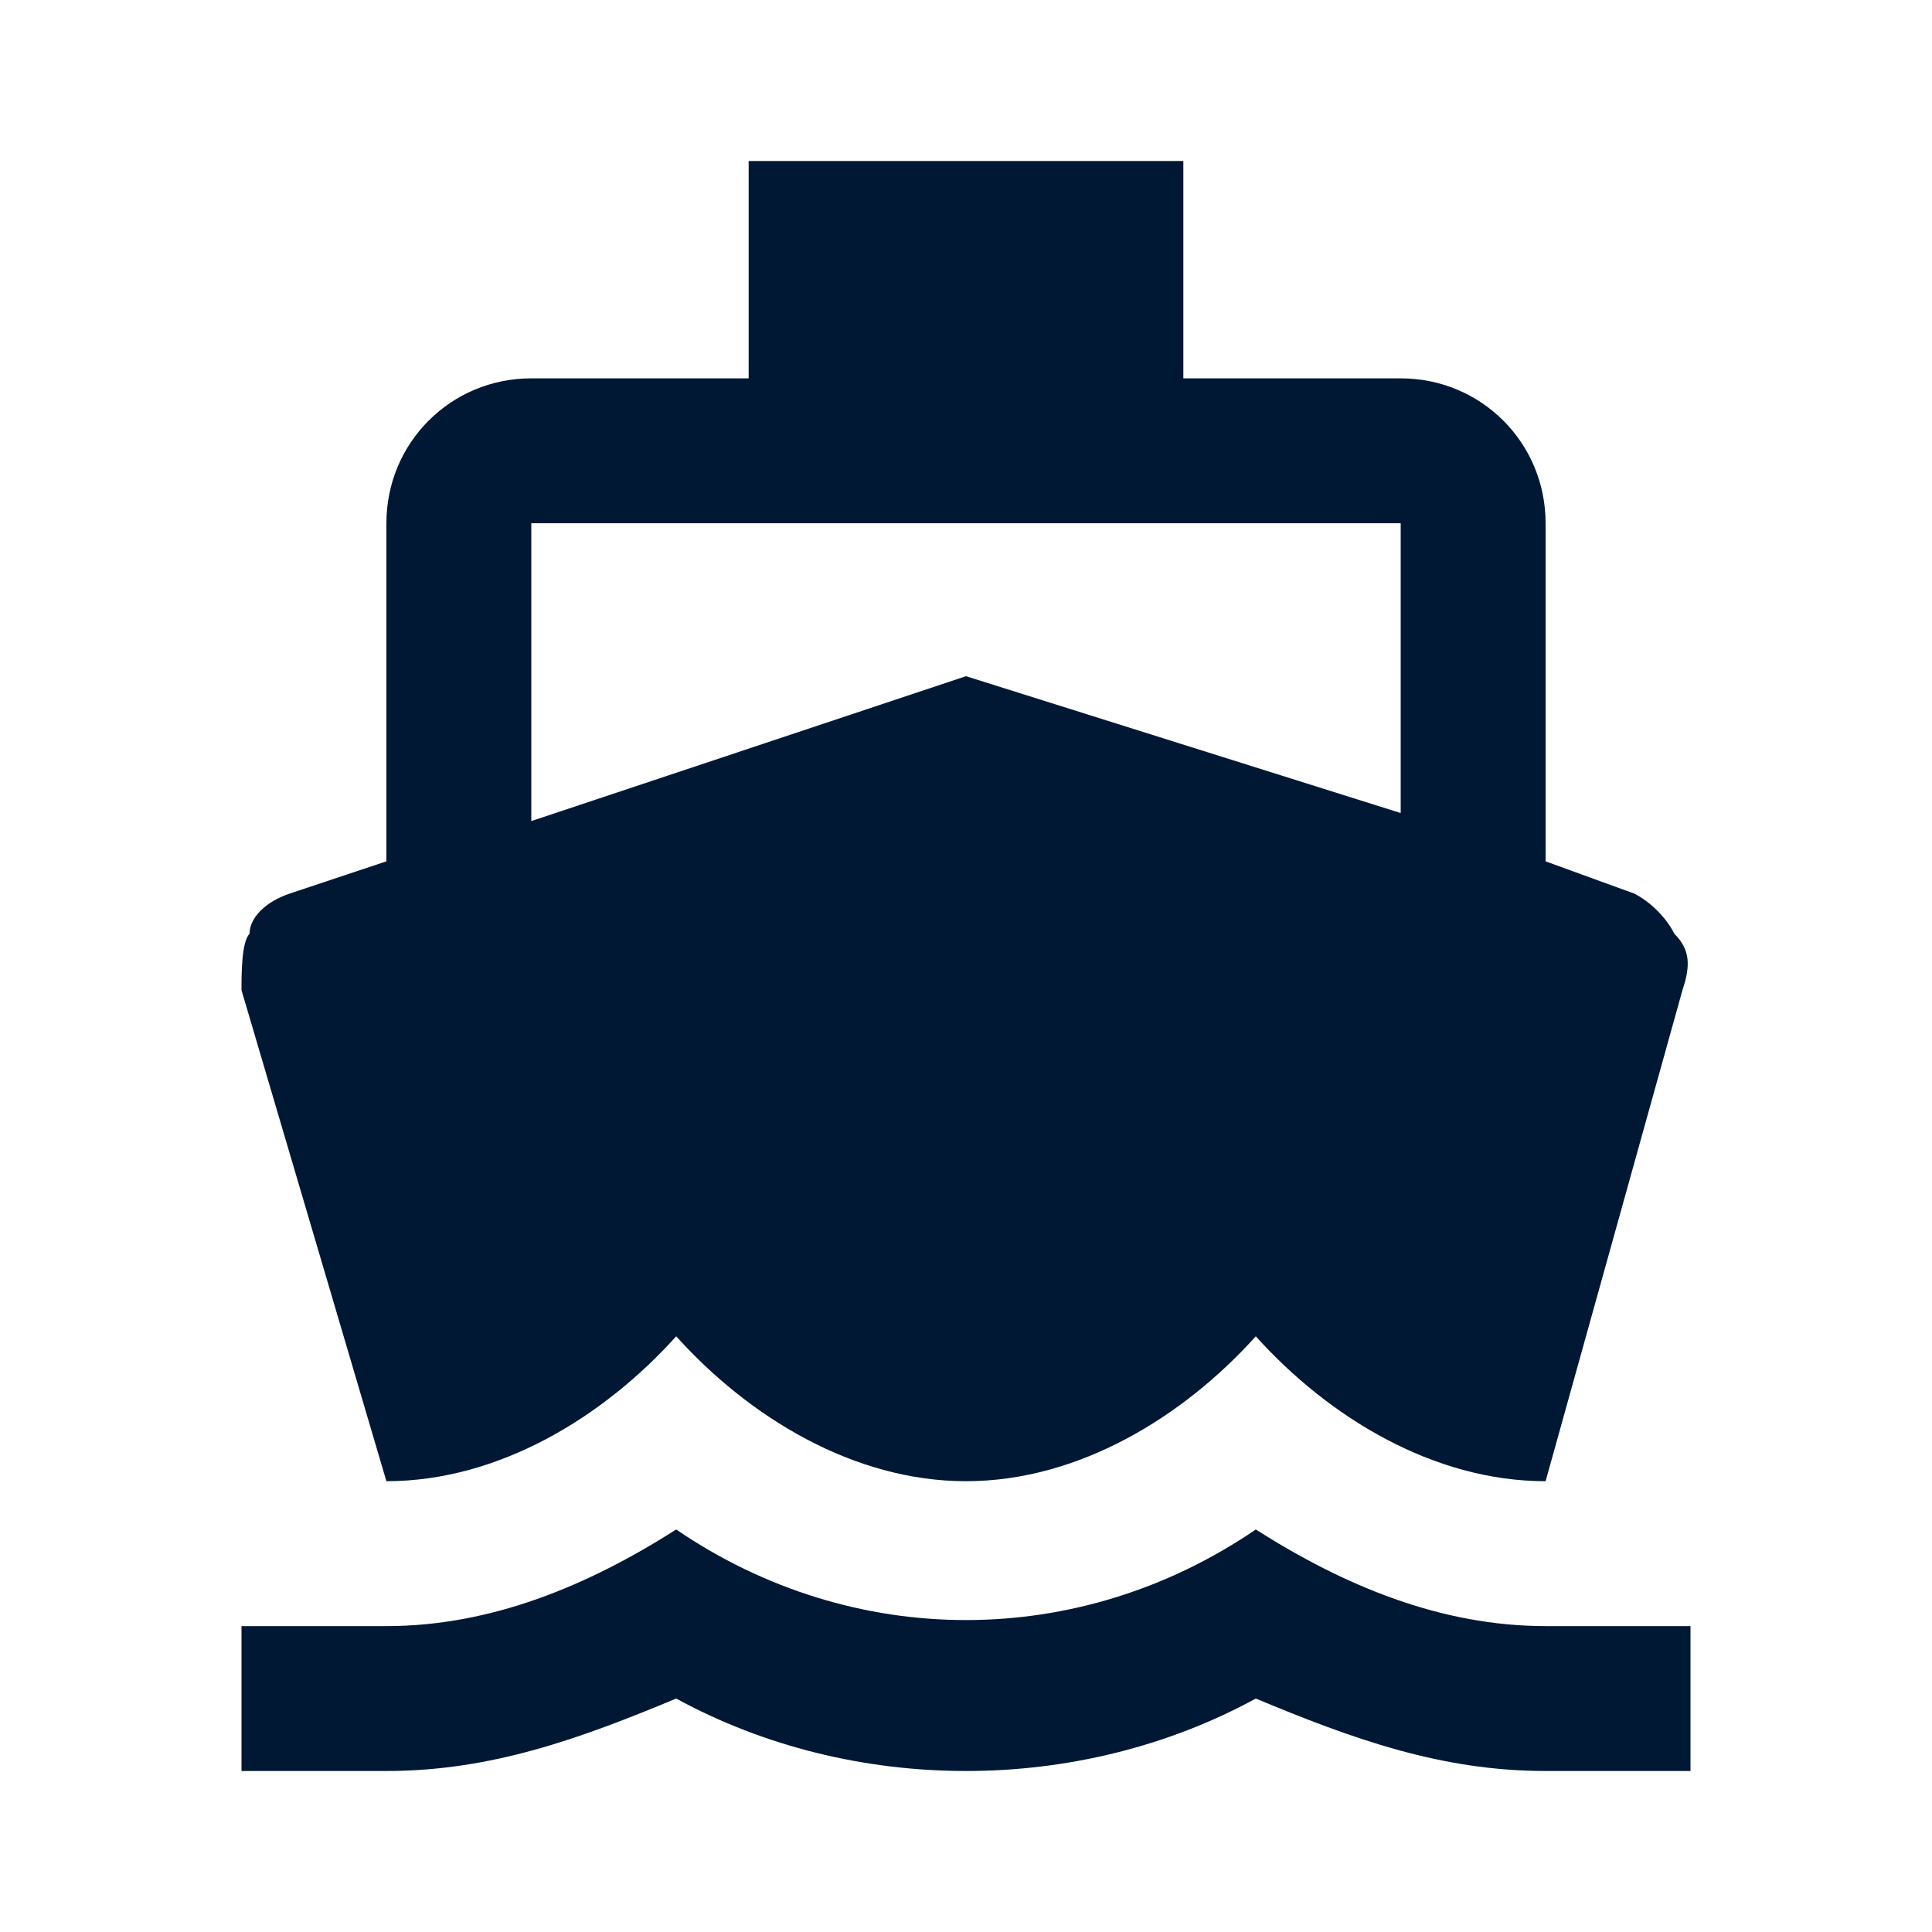
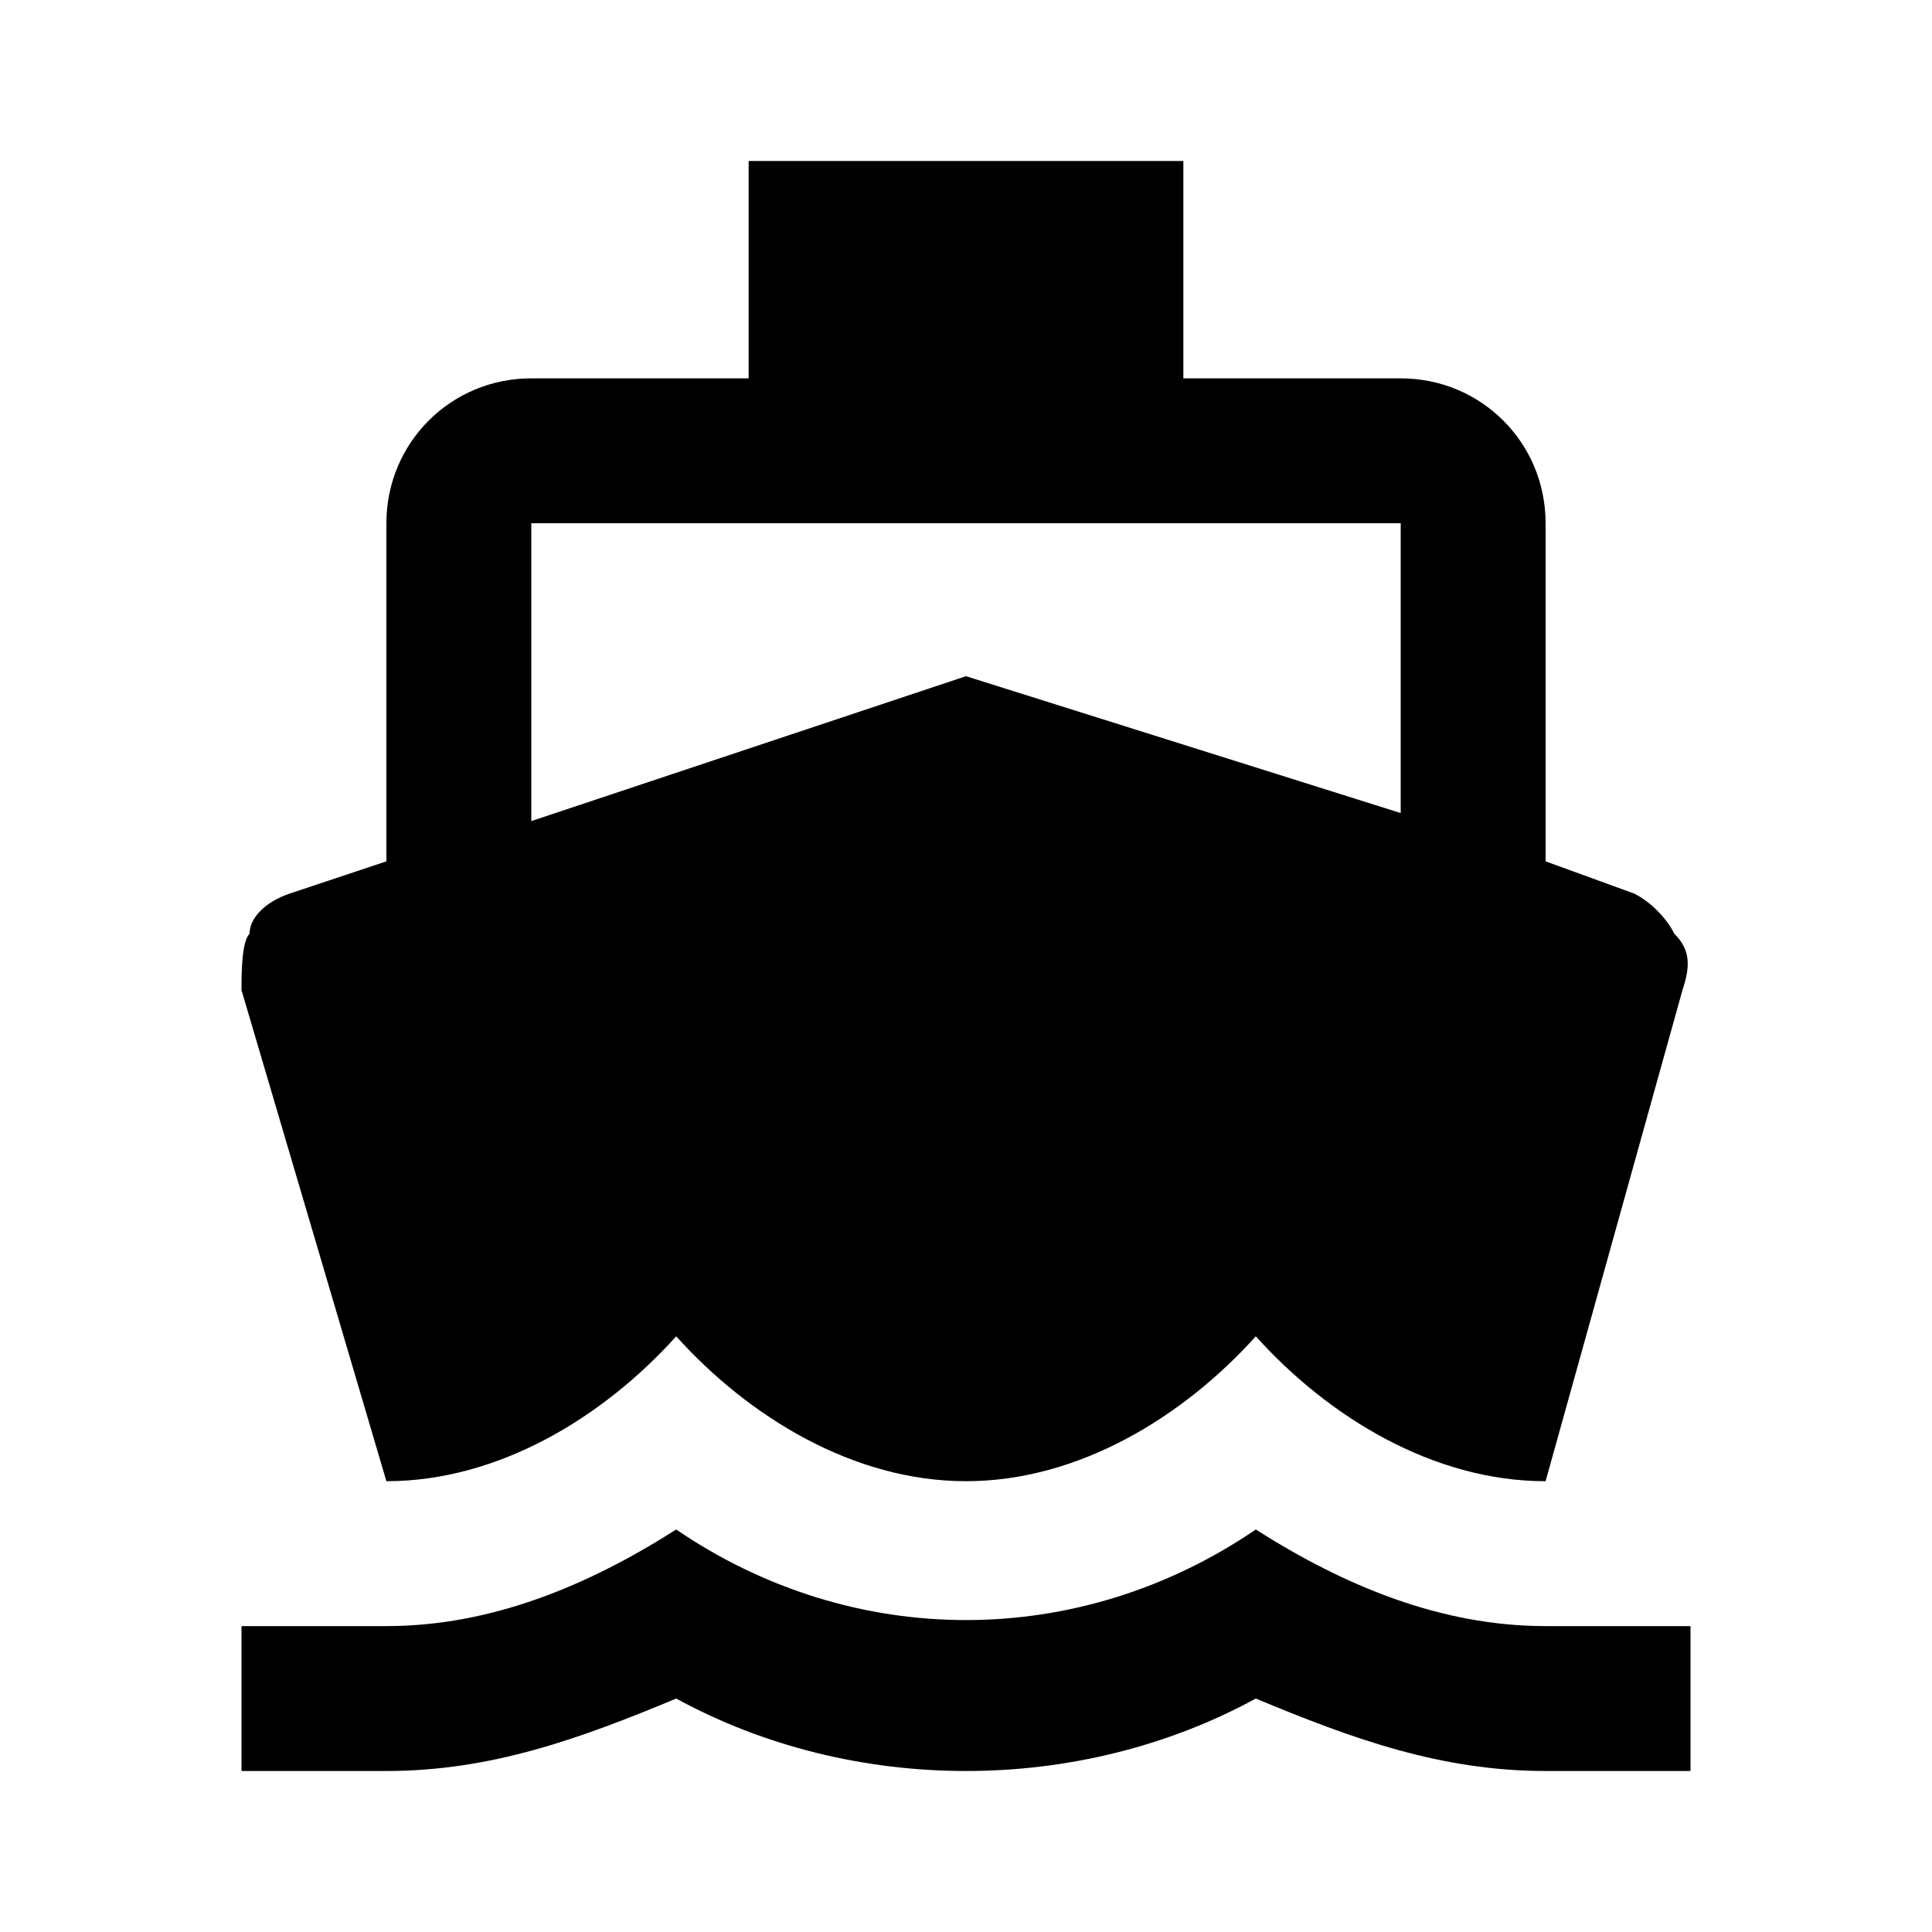
<svg xmlns="http://www.w3.org/2000/svg" version="1.1" id="Layer_1" x="0px" y="0px" viewBox="0 0 24 24" style="enable-background:new 0 0 24 24;" xml:space="preserve">
-   <style type="text/css">
- 	.st0{fill:#001833;}
- </style>
  <path id="path-1_1_" class="st0" d="M19.2,20.2c-1.3,0-2.5-0.5-3.6-1.2c-2.2,1.5-5,1.5-7.2,0c-1.1,0.7-2.3,1.2-3.6,1.2H3V22h1.8  c1.3,0,2.4-0.4,3.6-0.9c2.2,1.2,5,1.2,7.2,0c1.2,0.5,2.3,0.9,3.6,0.9H21v-1.8H19.2z M4.8,18.4L4.8,18.4c1.4,0,2.7-0.8,3.6-1.8  c0.9,1,2.2,1.8,3.6,1.8s2.7-0.8,3.6-1.8c0.9,1,2.2,1.8,3.6,1.8l0,0l1.7-6.1c0.1-0.3,0.1-0.5-0.1-0.7c-0.1-0.2-0.3-0.4-0.5-0.5  l-1.1-0.4V6.5c0-1-0.8-1.8-1.8-1.8h-2.7V2H9.3v2.7H6.6c-1,0-1.8,0.8-1.8,1.8v4.2l-1.2,0.4c-0.3,0.1-0.5,0.3-0.5,0.5  C3,11.7,3,12.1,3,12.3L4.8,18.4z M6.6,6.5h10.8v3.6L12,8.4l-5.4,1.8V6.5z" />
</svg>
